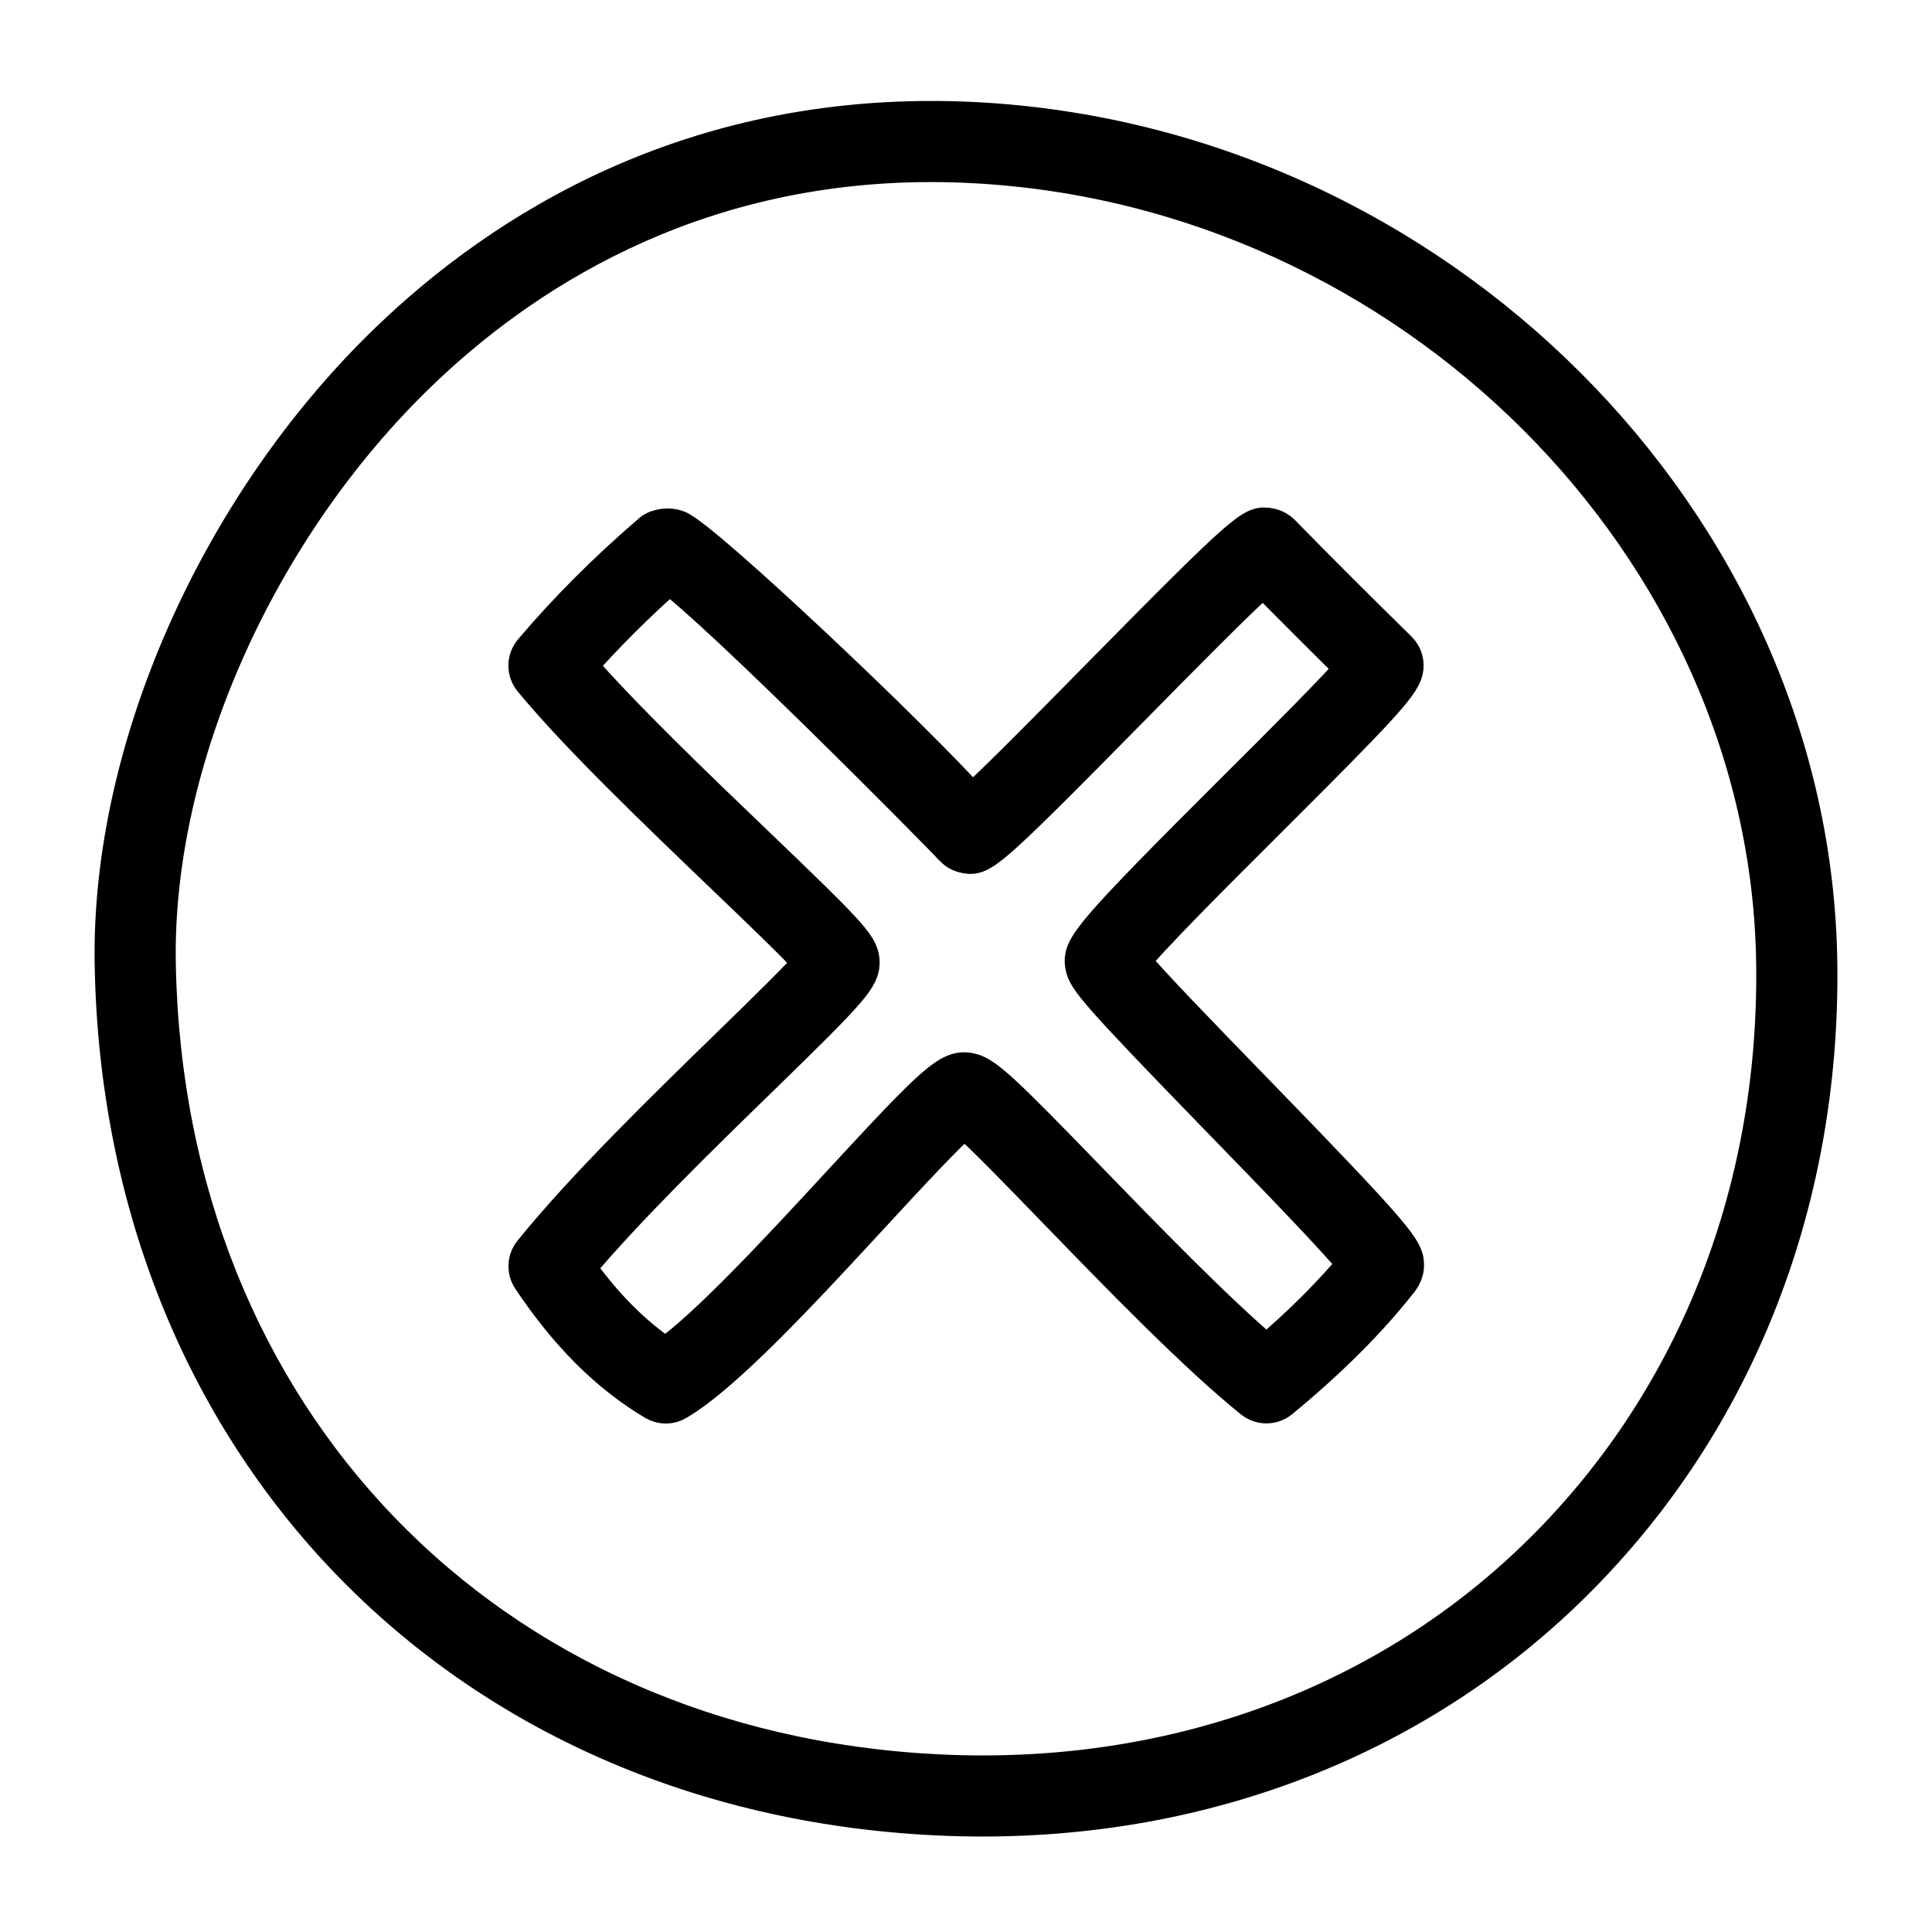
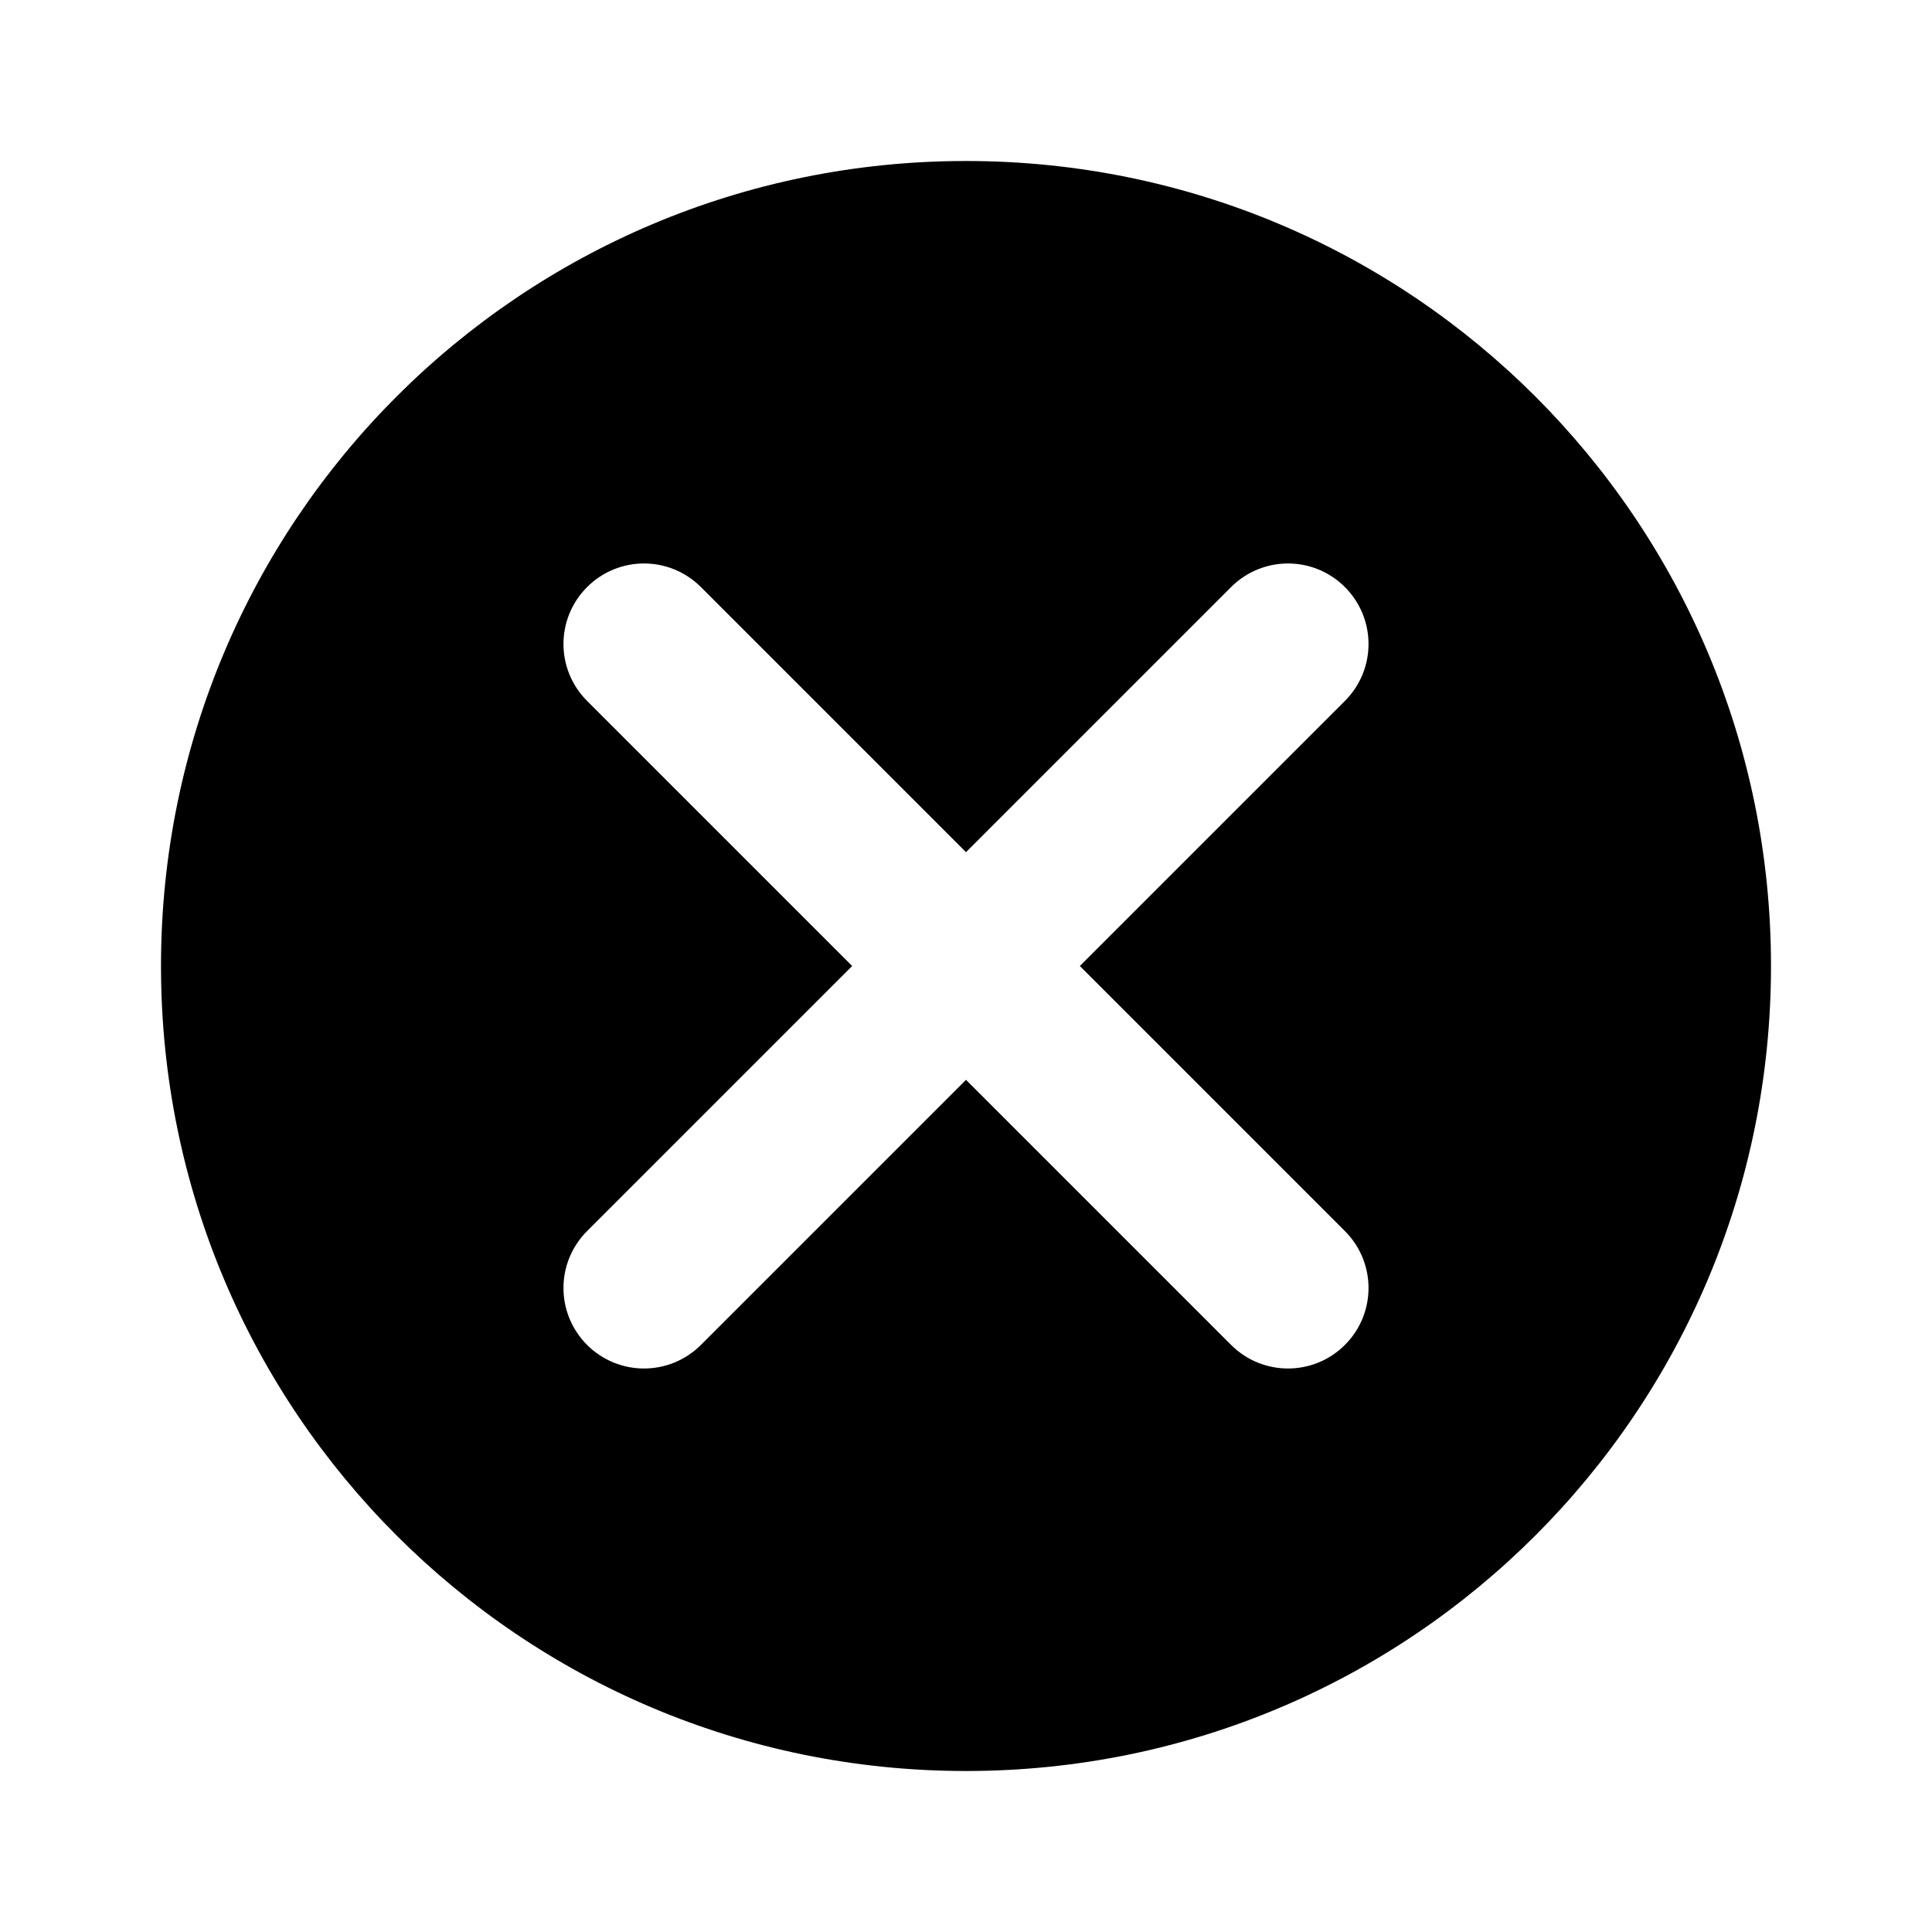
- <svg xmlns="http://www.w3.org/2000/svg" viewBox="0 0 50 50">
-   <path stroke="#000" stroke-width="1.1" stroke-linejoin="round" d="M25.432,46.979c-0.398,0-0.799-0.01-1.201-0.029C11.947,46.352,3.217,37.306,3,24.952 c-0.097-5.506,2.685-11.812,7.085-16.064c2.905-2.807,7.884-6.069,15.154-5.696C37.094,3.809,46.855,13.564,47,24.937 c0.08,6.292-2.238,12.035-6.526,16.172C36.524,44.918,31.221,46.979,25.432,46.979z M24.099,4.162 c-6.315,0-10.703,2.918-13.318,5.445C6.569,13.676,3.907,19.692,4,24.935c0.207,11.802,8.547,20.445,20.279,21.017 c5.966,0.294,11.479-1.684,15.5-5.562c4.088-3.944,6.297-9.427,6.221-15.439C45.862,14.094,36.525,4.781,25.187,4.191 C24.818,4.171,24.455,4.162,24.099,4.162z" />
-   <path stroke="#000" stroke-width="1.1" stroke-linejoin="round" d="M17.232,36.291c-0.089,0-0.177-0.023-0.256-0.07c-1.189-0.708-2.23-1.746-3.183-3.174c-0.121-0.182-0.11-0.421,0.027-0.592 c1.36-1.683,3.449-3.717,5.128-5.352c0.861-0.839,1.822-1.774,2.173-2.191c-0.374-0.428-1.401-1.412-2.322-2.295 c-1.691-1.621-3.797-3.637-4.978-5.073c-0.153-0.187-0.152-0.456,0.004-0.641c0.893-1.057,1.929-2.093,3.078-3.079 c0.141-0.121,0.43-0.145,0.601-0.076c0.653,0.26,6.116,5.419,7.647,7.146c0.632-0.557,2.109-2.058,3.334-3.303 c3.907-3.969,3.979-3.963,4.361-3.892c0.105,0.019,0.206,0.075,0.281,0.153l0.001,0c0.969,0.99,1.978,1.996,3.016,3.014 c0.126,0.124,0.177,0.305,0.135,0.476c-0.087,0.356-0.647,0.965-3.528,3.835c-1.324,1.319-3.09,3.078-3.565,3.697 c0.451,0.559,1.948,2.1,3.179,3.366c3.82,3.93,3.96,4.167,3.938,4.537c-0.006,0.103-0.048,0.21-0.113,0.295l0.001,0 c-0.794,1.02-1.836,2.063-3.099,3.102c-0.183,0.15-0.446,0.151-0.631,0.003c-1.466-1.181-3.468-3.247-5.076-4.907 c-0.94-0.971-1.991-2.055-2.424-2.411c-0.451,0.361-1.547,1.548-2.447,2.523c-1.786,1.935-3.812,4.128-5.03,4.839 C17.406,36.269,17.319,36.291,17.232,36.291z M14.835,32.797c0.736,1.042,1.523,1.832,2.394,2.402 c1.134-0.792,3.017-2.832,4.552-4.494c2.497-2.707,2.836-3.009,3.317-2.905c0.366,0.08,0.896,0.597,3.006,2.774 c1.476,1.522,3.284,3.39,4.67,4.563c0.962-0.816,1.775-1.63,2.427-2.426c-0.518-0.652-2.248-2.433-3.552-3.774 c-3.176-3.268-3.485-3.644-3.535-3.963c-0.063-0.412,0.069-0.656,3.933-4.505c1.171-1.166,2.583-2.573,3.101-3.182 c-0.839-0.825-1.657-1.642-2.45-2.449c-0.654,0.568-2.27,2.209-3.497,3.456c-3.799,3.858-3.854,3.849-4.246,3.747 c-0.101-0.026-0.192-0.085-0.261-0.164l0,0c-0.44-0.479-6.086-6.171-7.381-7.09c-0.87,0.767-1.704,1.595-2.446,2.442 c1.181,1.365,3.078,3.184,4.626,4.667c2.413,2.312,2.692,2.617,2.72,2.963c0.03,0.391-0.209,0.667-2.564,2.96 C18.083,29.343,16.158,31.216,14.835,32.797z" />
+ <svg xmlns="http://www.w3.org/2000/svg" viewBox="0 0 24 24">
+   <path d="M12,2C6.47,2,2,6.47,2,12c0,5.530,4.47,10,10,10s10-4.47,10-10C22,6.47,17.53,2,12,2z M16.707,15.293 c0.391,0.391,0.391,1.023,0,1.414C16.512,16.902,16.256,17,16,17s-0.512-0.098-0.707-0.293L12,13.414l-3.293,3.293 C8.512,16.902,8.256,17,8,17s-0.512-0.098-0.707-0.293c-0.391-0.391-0.391-1.023,0-1.414L10.586,12L7.293,8.707 c-0.391-0.391-0.391-1.023,0-1.414s1.023-0.391,1.414,0L12,10.586l3.293-3.293c0.391-0.391,1.023-0.391,1.414,0 s0.391,1.023,0,1.414L13.414,12L16.707,15.293z" />
</svg>
